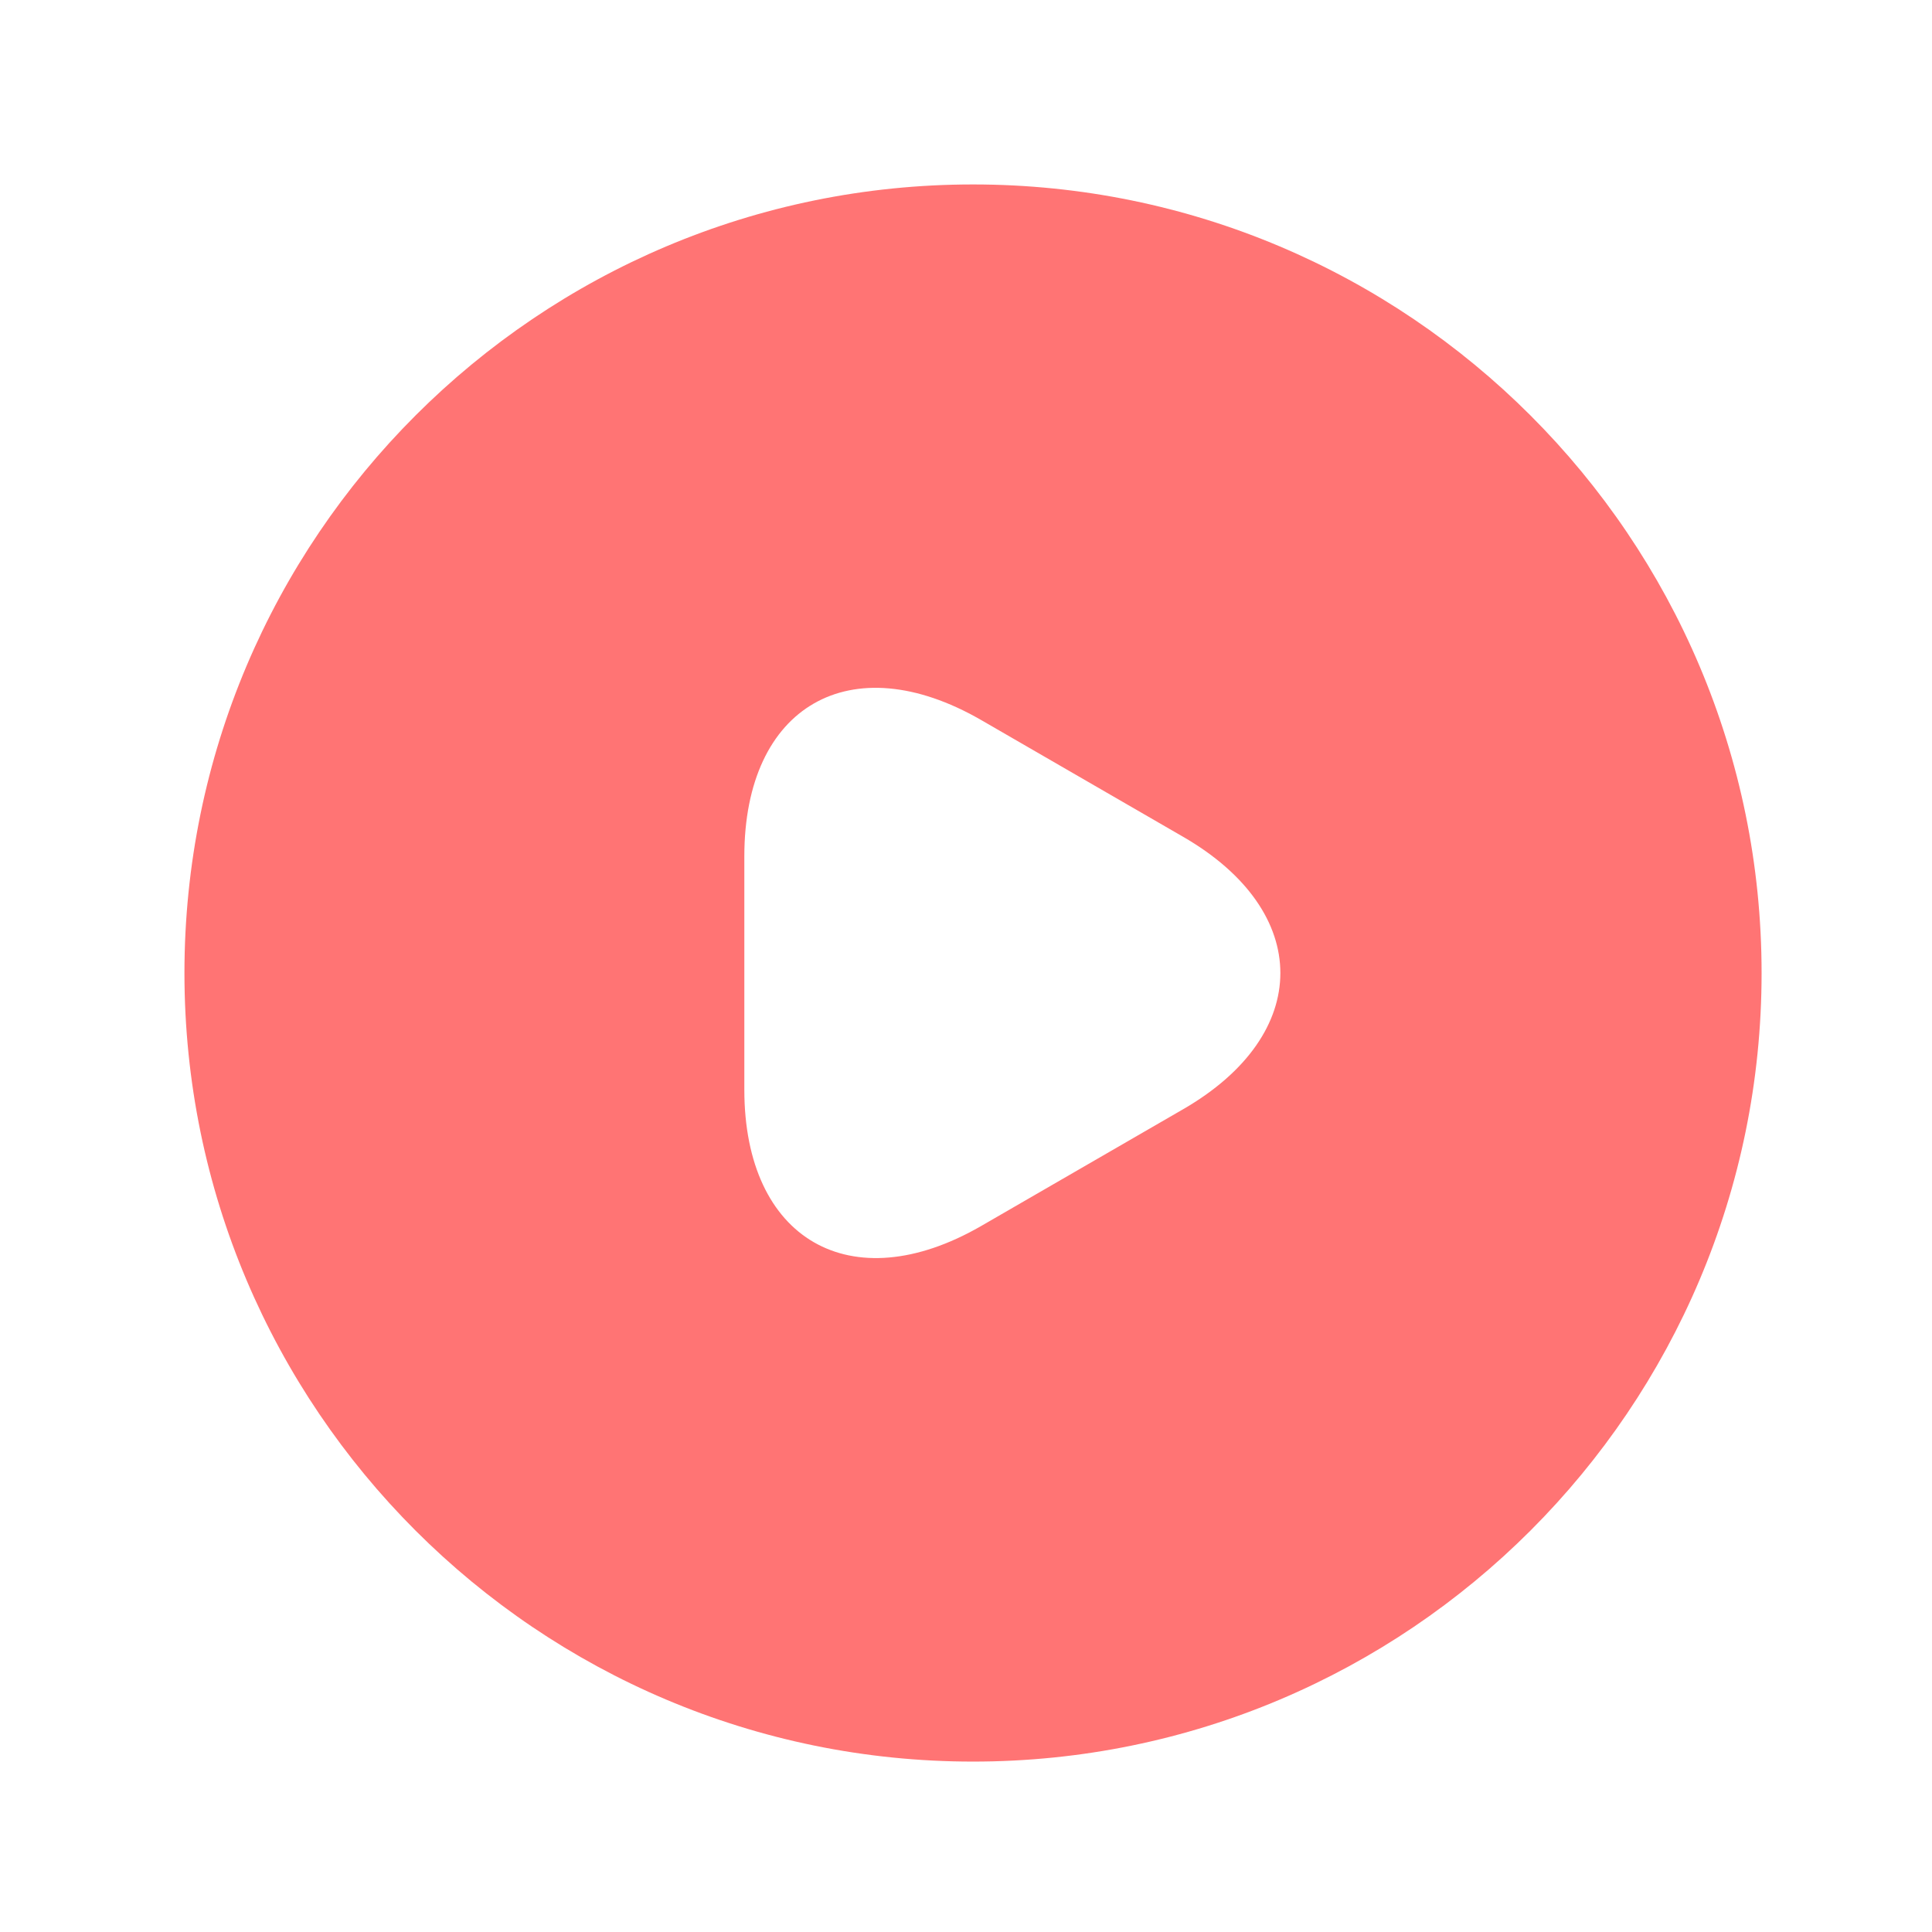
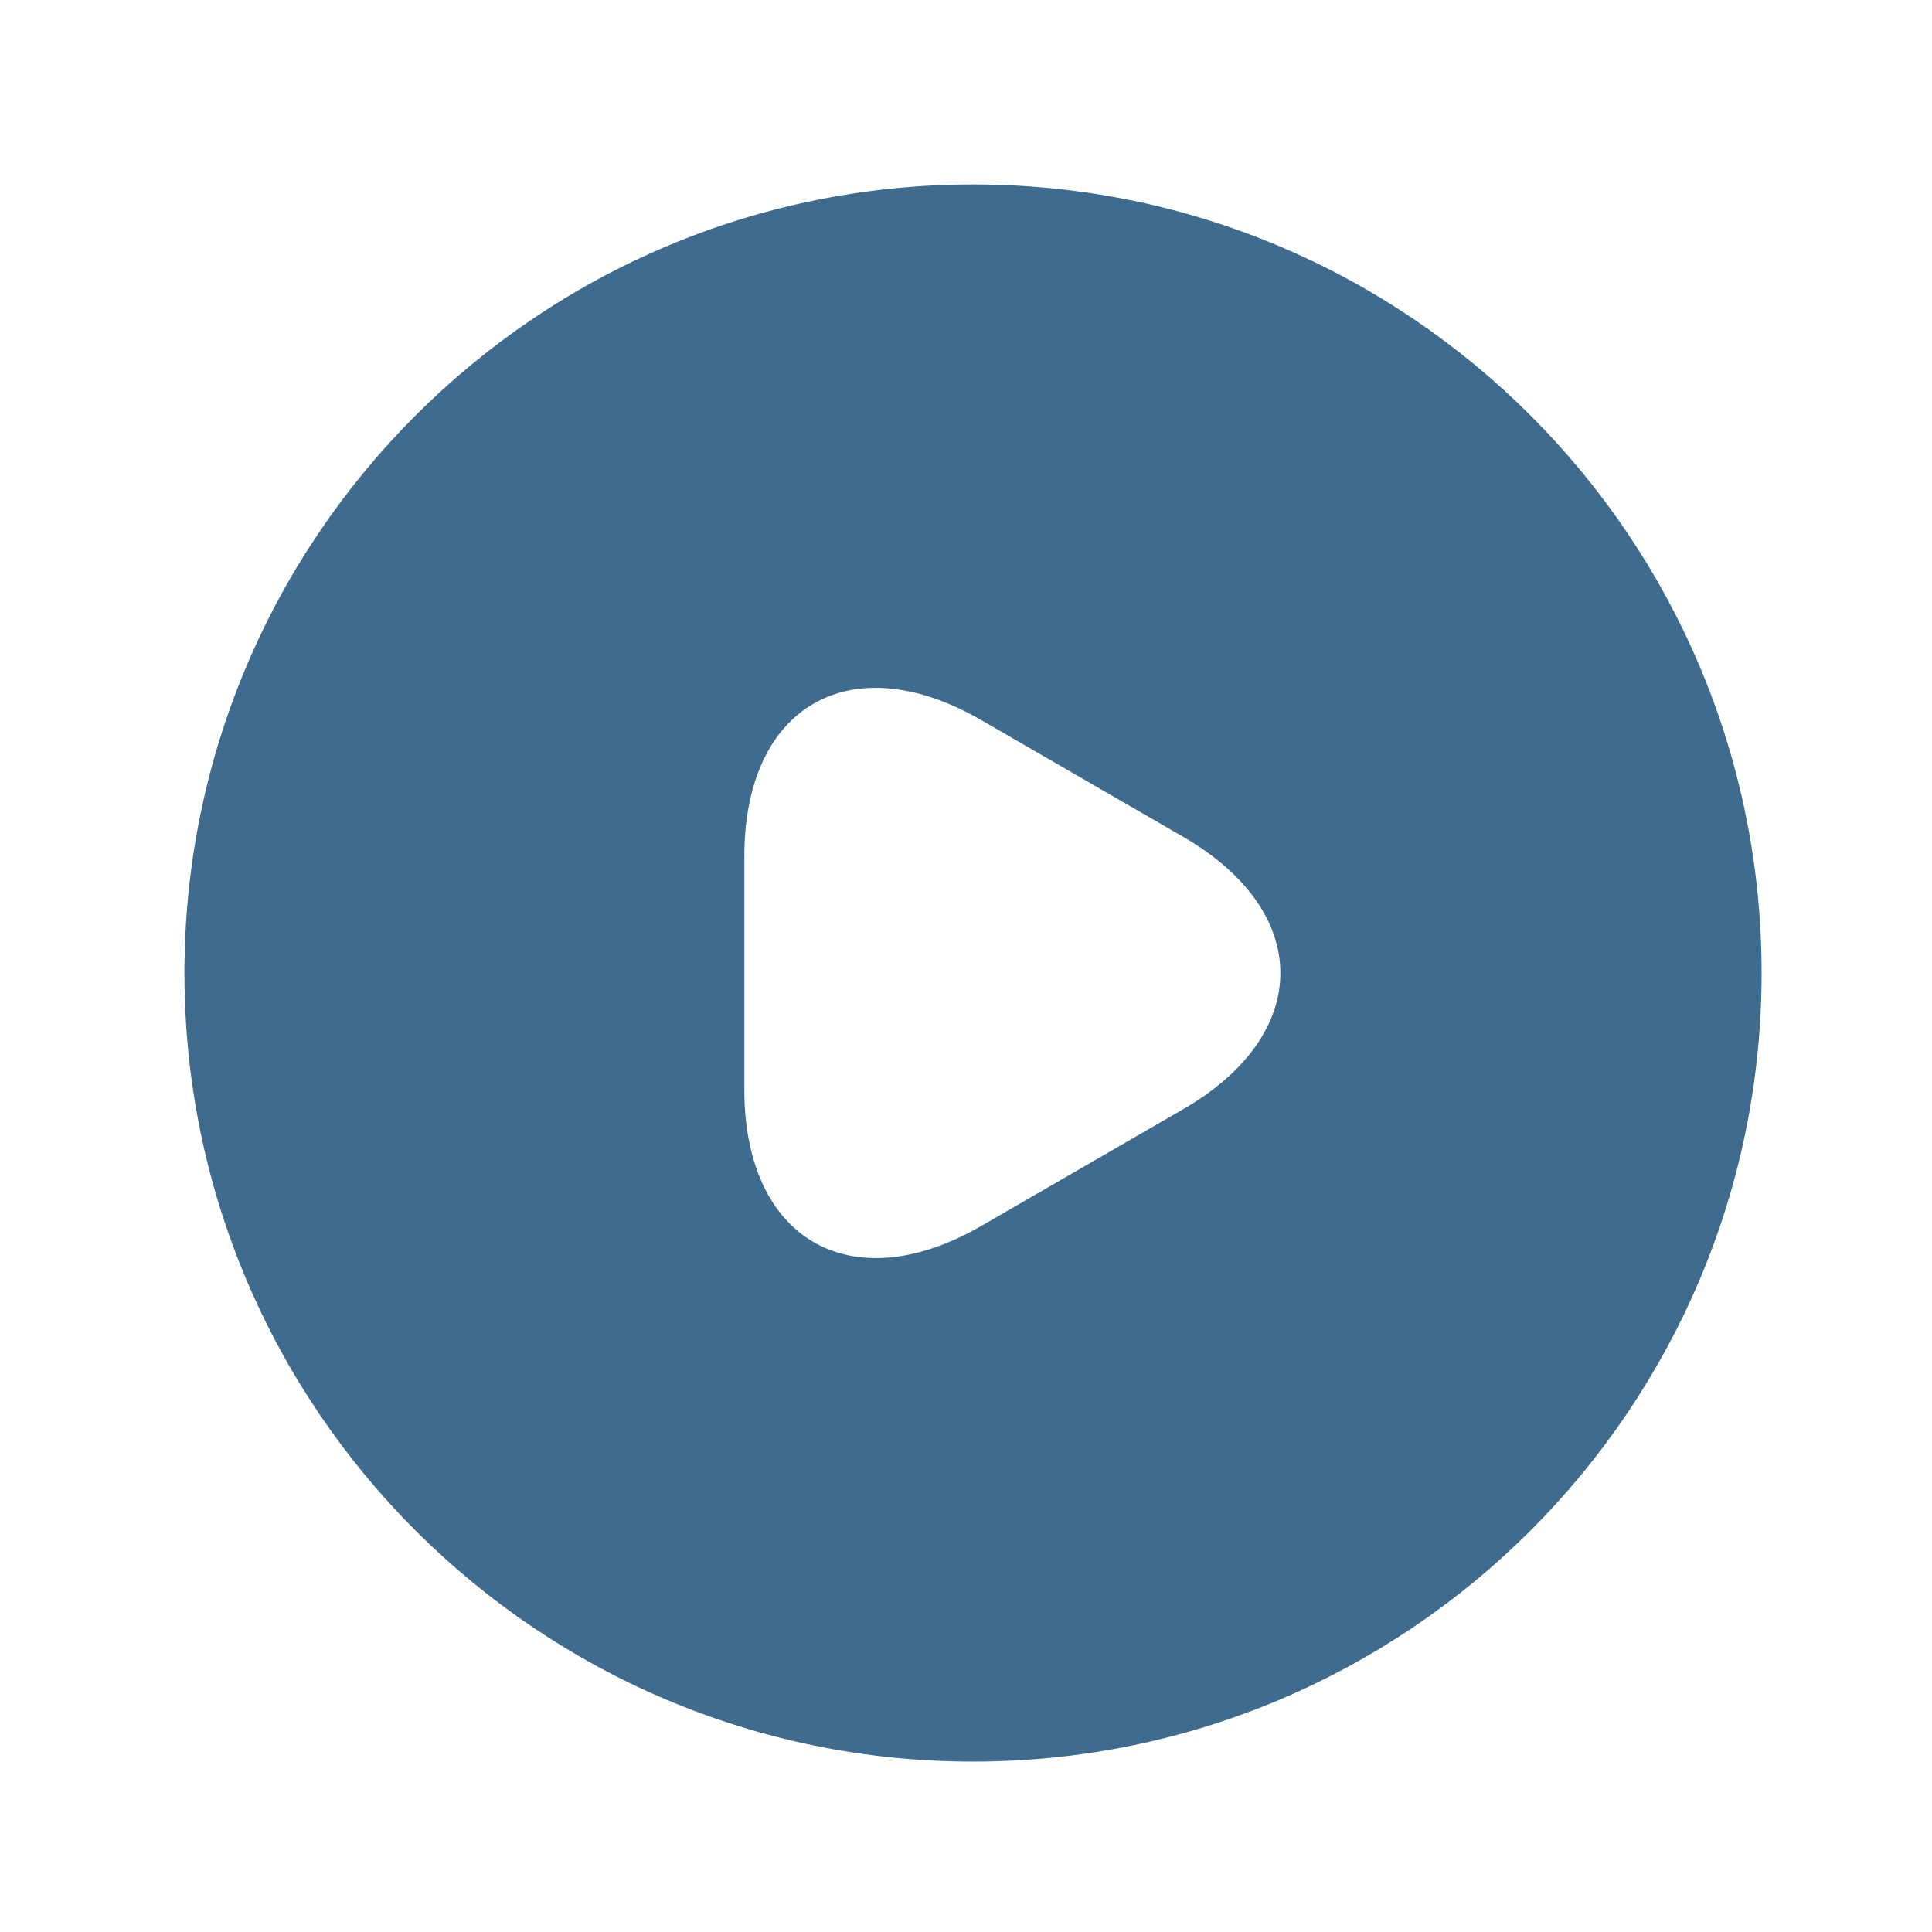
- <svg xmlns="http://www.w3.org/2000/svg" width="49" height="49" viewBox="0 0 49 49" fill="none">
-   <path d="M24.678 4.678C13.638 4.678 4.678 13.638 4.678 24.678C4.678 35.718 13.638 44.678 24.678 44.678C35.718 44.678 44.678 35.718 44.678 24.678C44.678 13.638 35.718 4.678 24.678 4.678ZM29.998 28.138L24.878 31.098C21.578 32.998 18.878 31.438 18.878 27.638V21.718C18.878 17.898 21.578 16.358 24.878 18.258L29.998 21.218C33.298 23.118 33.298 26.238 29.998 28.138Z" fill="#FF7474" />
+ <svg xmlns="http://www.w3.org/2000/svg" fill="none" height="49" viewBox="0 0 49 49" width="49">
+   <path d="M24.678 4.678C13.638 4.678 4.678 13.638 4.678 24.678C4.678 35.718 13.638 44.678 24.678 44.678C35.718 44.678 44.678 35.718 44.678 24.678C44.678 13.638 35.718 4.678 24.678 4.678ZM29.998 28.138L24.878 31.098C21.578 32.998 18.878 31.438 18.878 27.638V21.718C18.878 17.898 21.578 16.358 24.878 18.258L29.998 21.218C33.298 23.118 33.298 26.238 29.998 28.138Z" fill="#3F6C8E" />
</svg>
